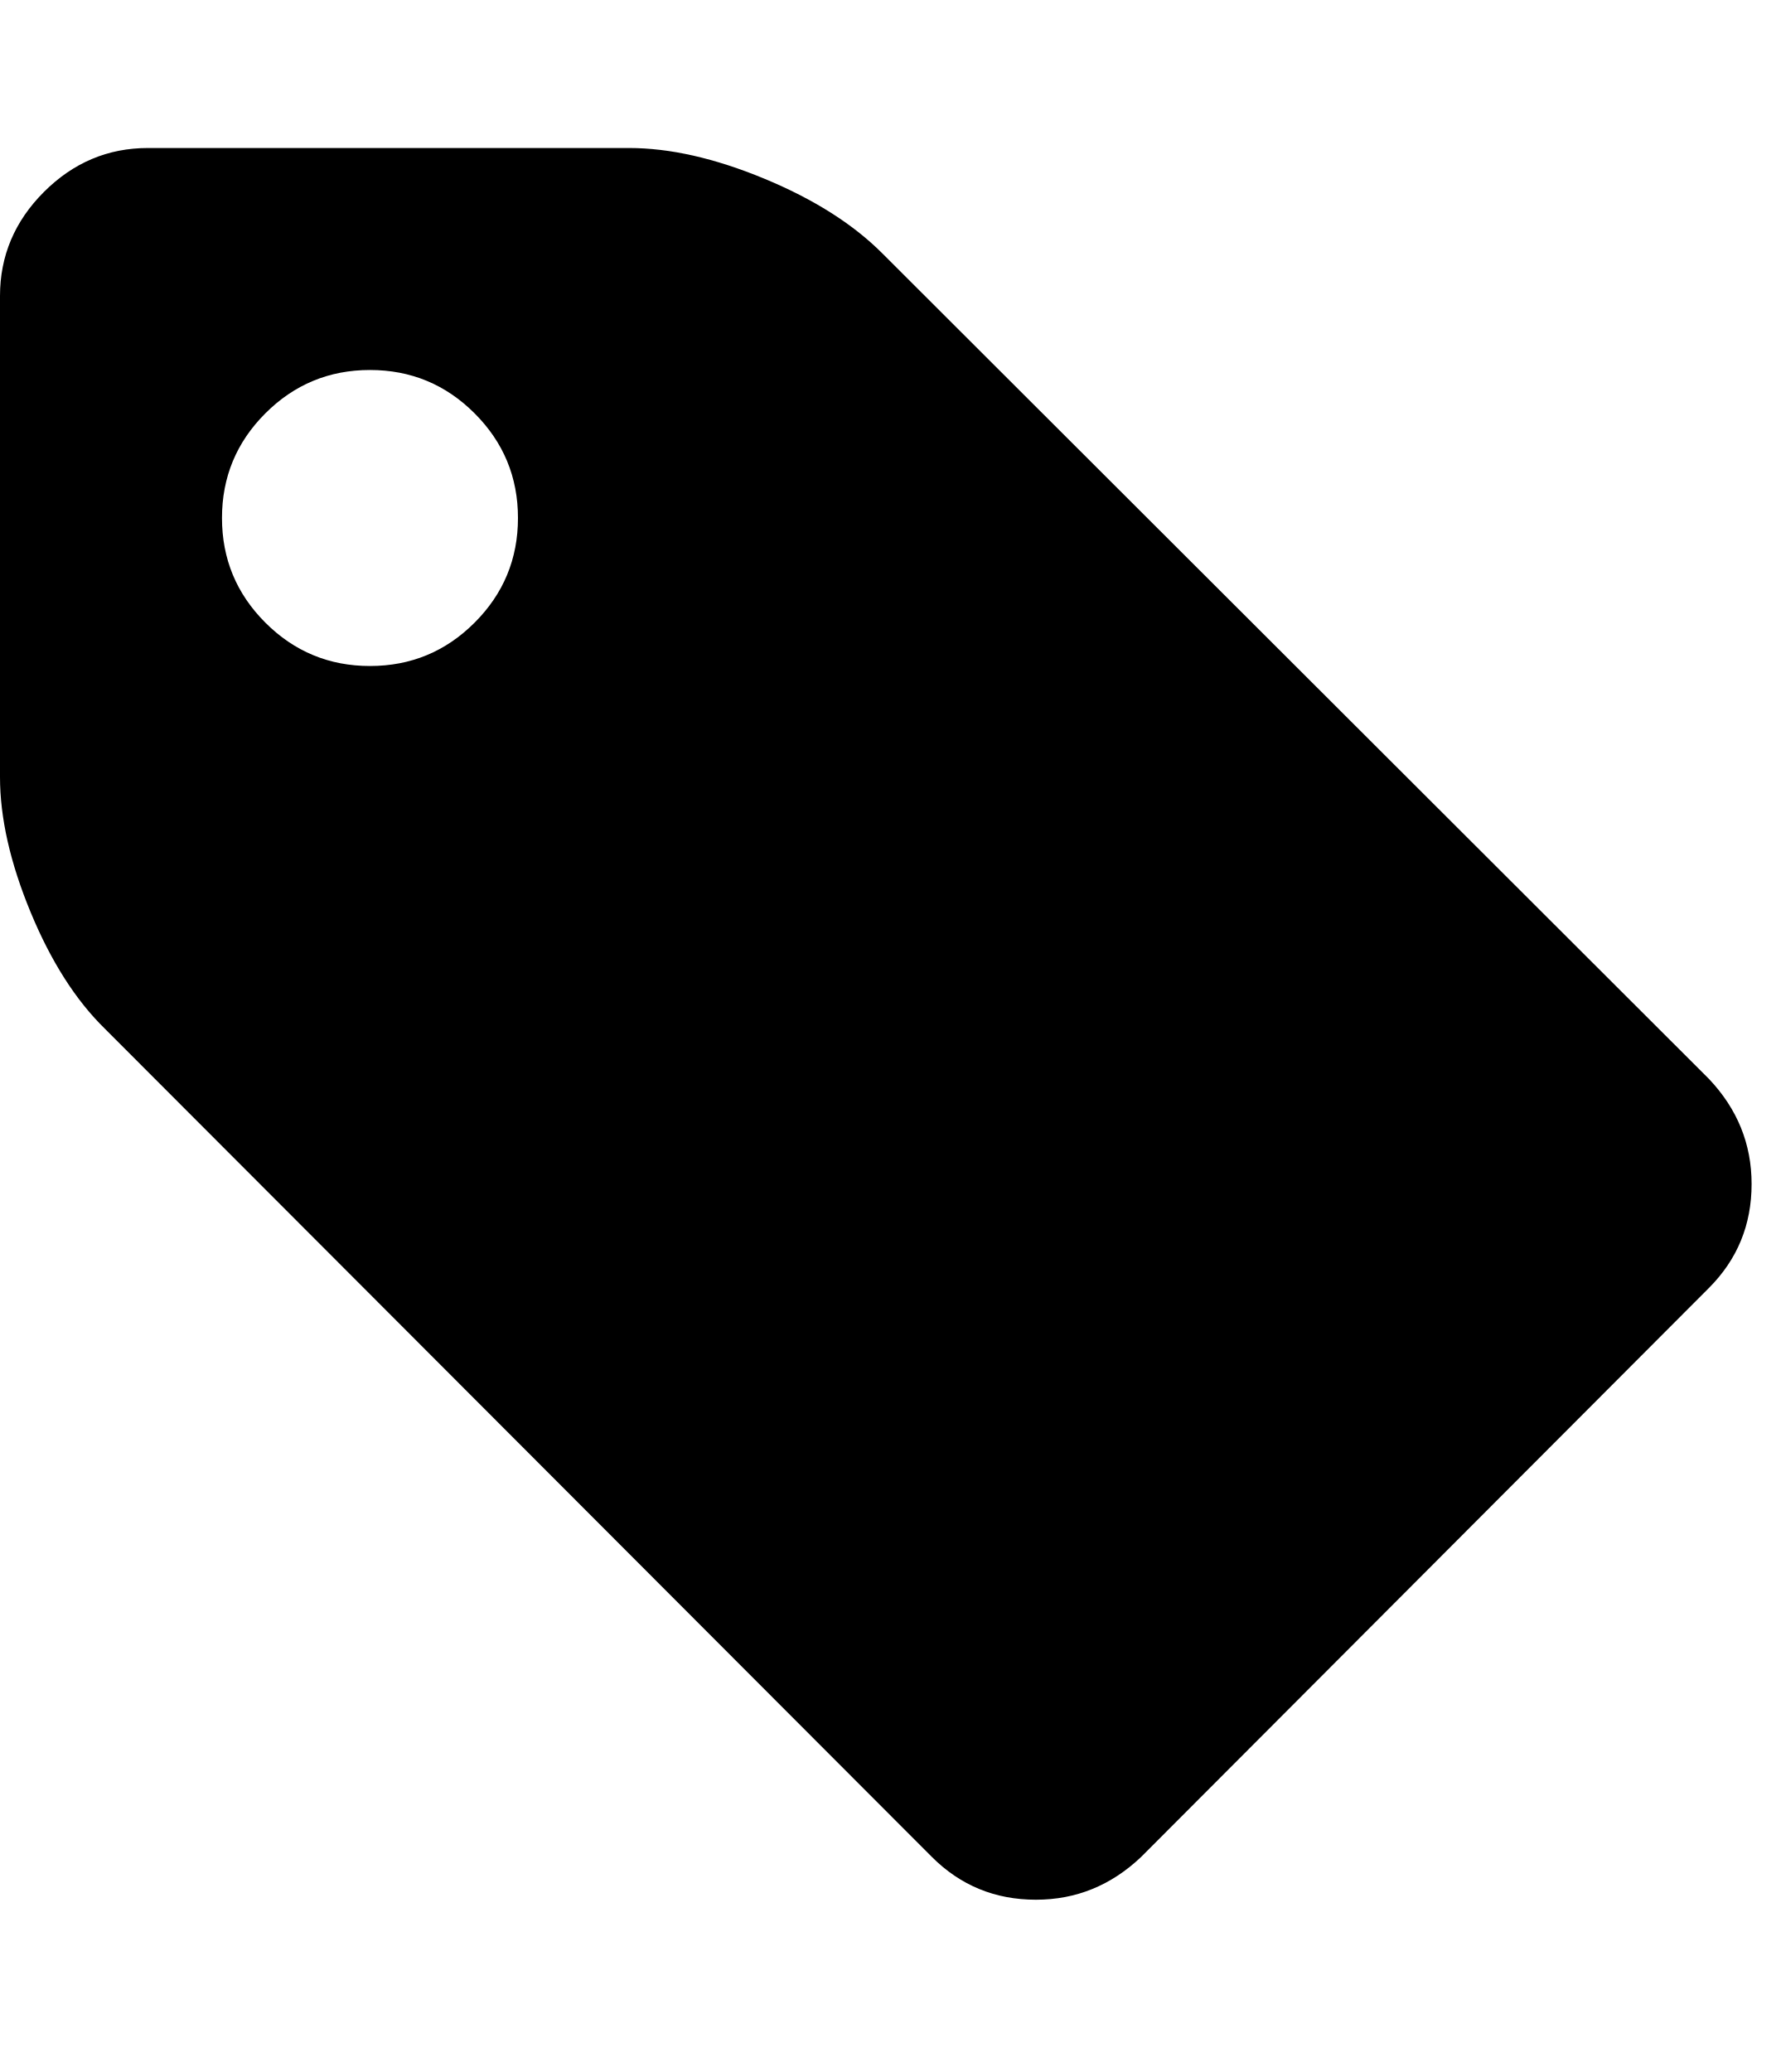
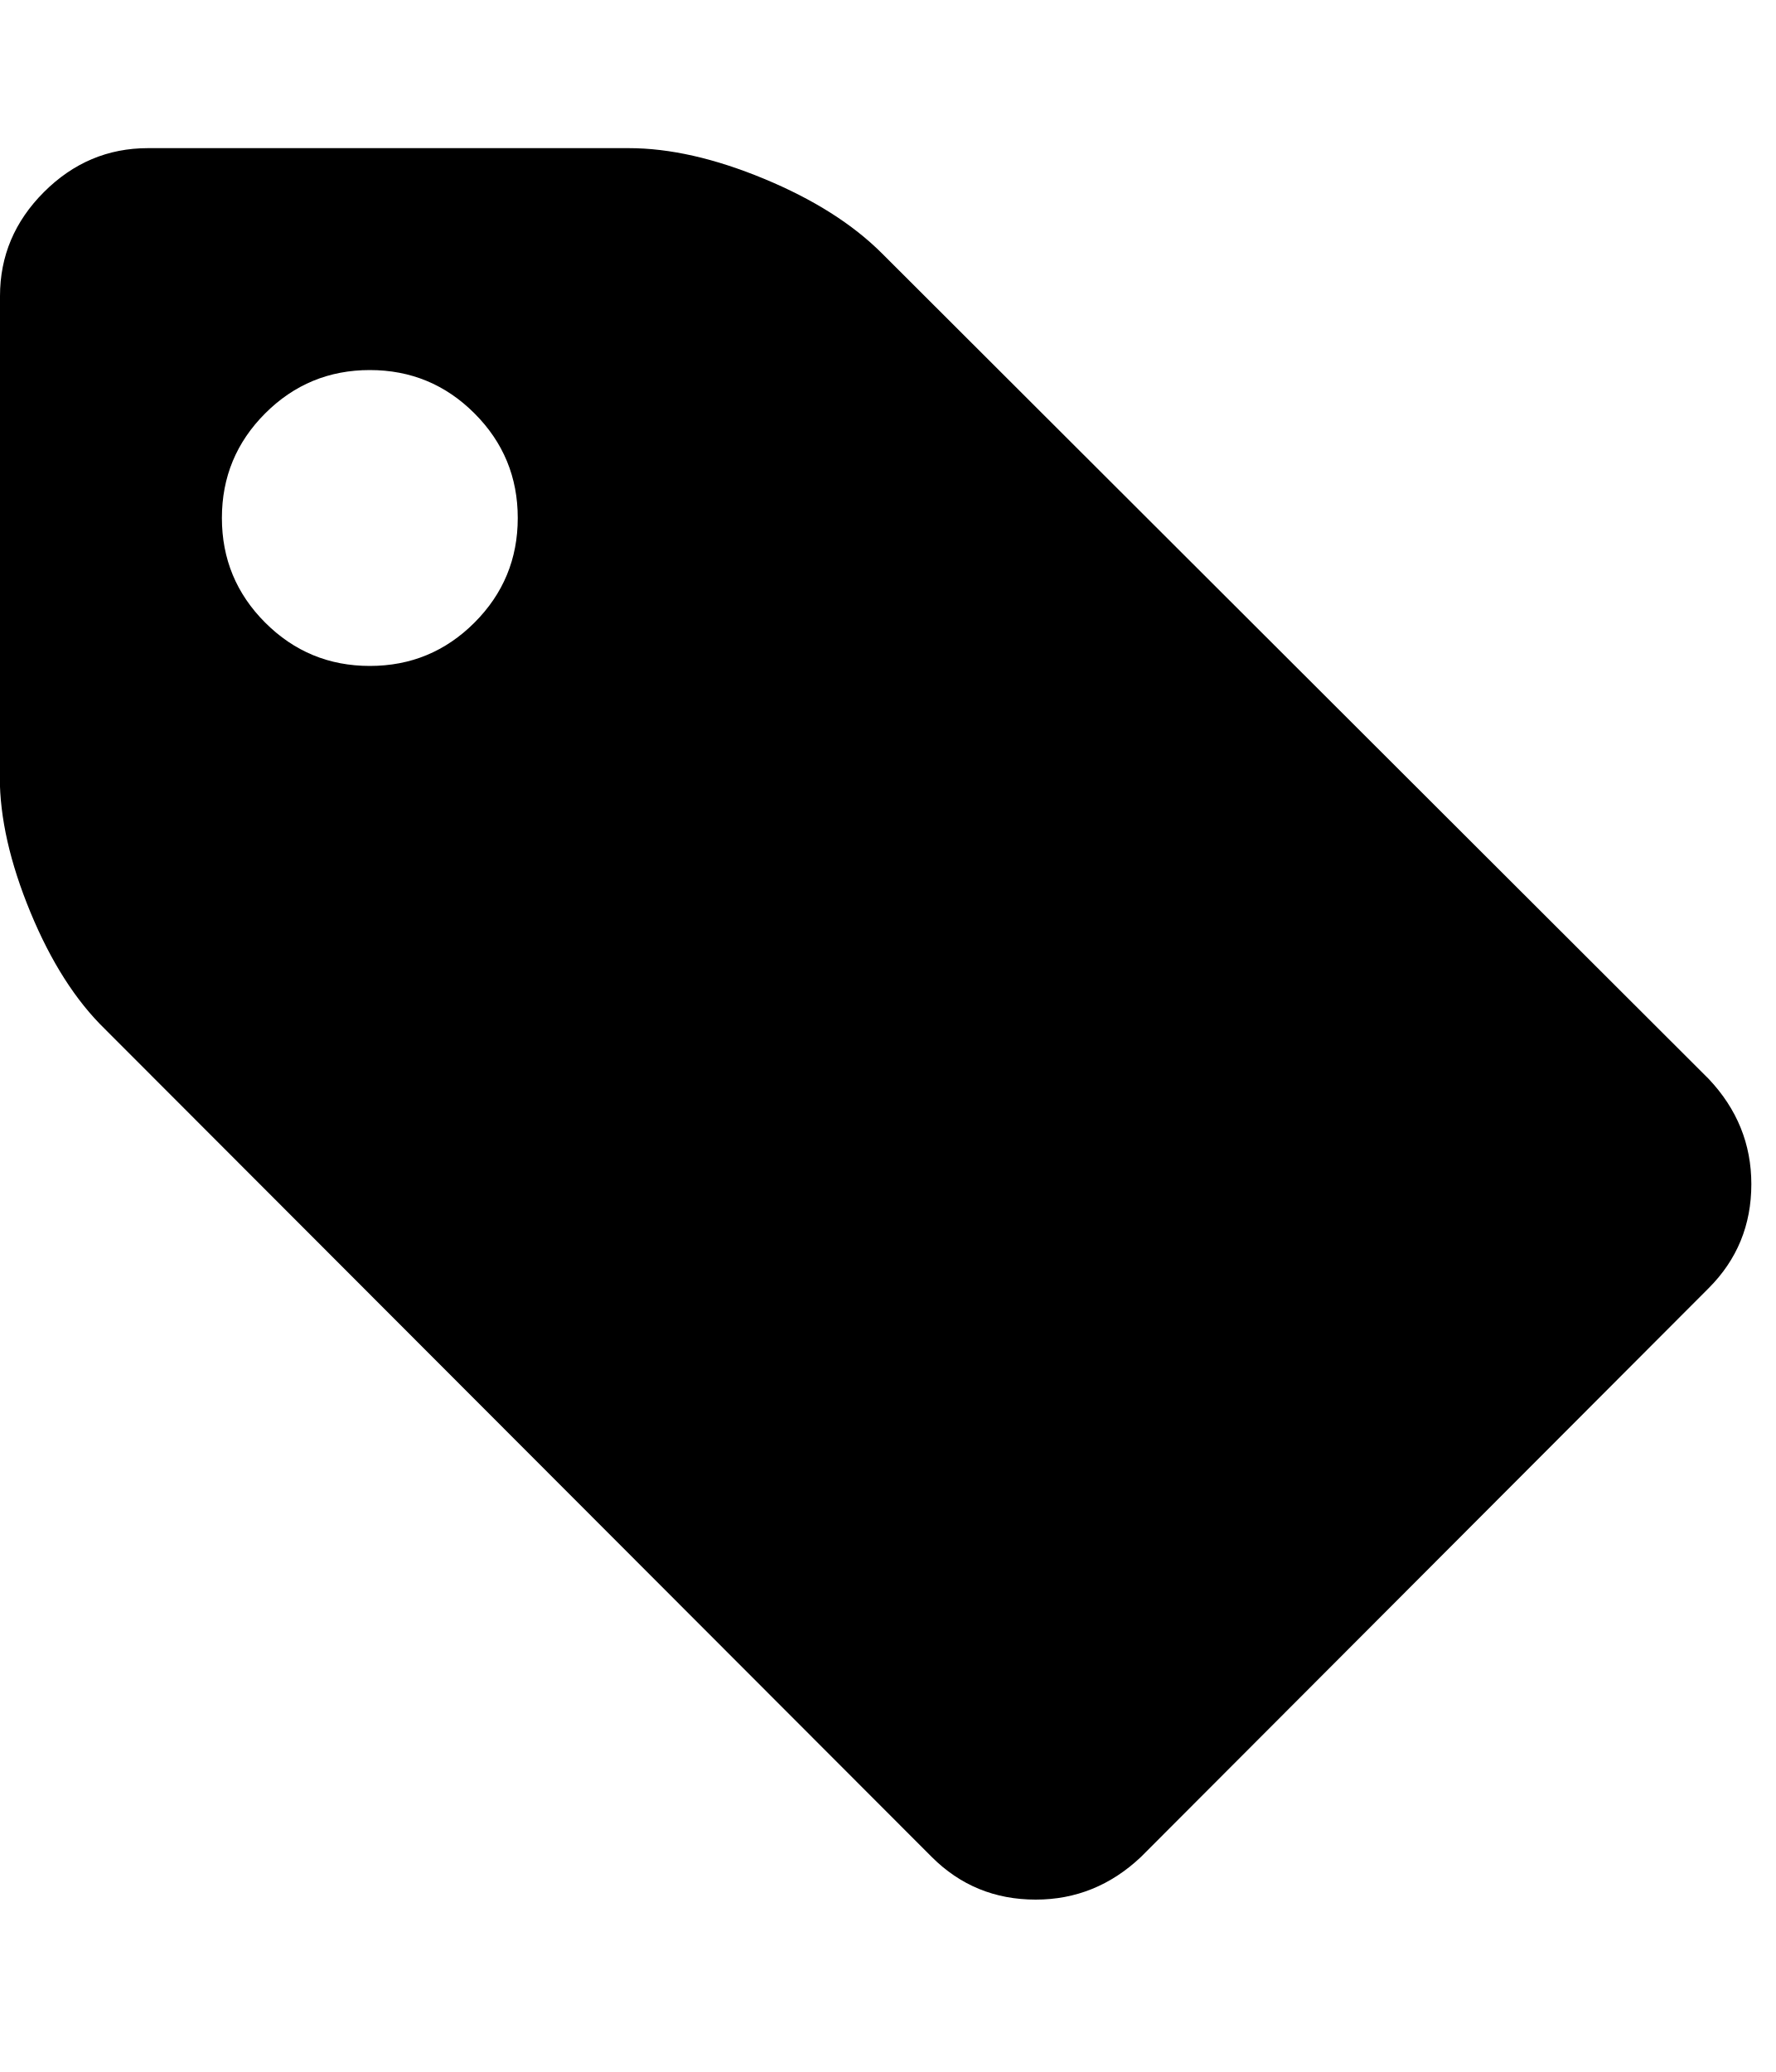
- <svg xmlns="http://www.w3.org/2000/svg" height="1000px" width="857.143px">
-   <g>
-     <path d="M0 375c0 0 0 -232.143 0 -232.143c0 -19.345 7.068 -36.086 21.205 -50.223c14.137 -14.137 30.878 -21.205 50.224 -21.205c0 0 232.142 0 232.142 0c19.718 0 41.481 4.929 65.291 14.788c23.809 9.858 42.782 21.856 56.919 35.993c0 0 398.996 398.437 398.996 398.437c13.765 14.509 20.647 31.436 20.647 50.782c0 19.717 -6.882 36.458 -20.647 50.223c0 0 -273.996 274.553 -273.996 274.553c-14.509 13.765 -31.436 20.648 -50.781 20.648c-19.717 0 -36.458 -6.883 -50.223 -20.648c0 0 -398.996 -399.553 -398.996 -399.553c-14.137 -13.765 -26.134 -32.552 -35.993 -56.362c-9.859 -23.809 -14.788 -45.573 -14.788 -65.29c0 0 0 0 0 0m107.143 -125c0 19.717 6.975 36.551 20.926 50.502c13.951 13.951 30.785 20.927 50.502 20.927c19.718 0 36.552 -6.976 50.503 -20.927c13.951 -13.951 20.926 -30.785 20.926 -50.502c0 -19.717 -6.975 -36.551 -20.926 -50.502c-13.951 -13.951 -30.785 -20.927 -50.503 -20.927c-19.717 0 -36.551 6.976 -50.502 20.927c-13.951 13.951 -20.926 30.785 -20.926 50.502c0 0 0 0 0 0" />
-   </g>
+ <svg xmlns="http://www.w3.org/2000/svg" height="1000" width="857.1">
+   <path d="M0 375v-232.1q0-29 21.2-50.2t50.2-21.2h232.1q29.6 0 65.3 14.8t56.9 36l399 398.4q20.6 21.8 20.6 50.8 0 29.6-20.6 50.2l-274 274.5q-21.8 20.6-50.8 20.6-29.6 0-50.2-20.6l-399-399.5q-21.2-20.6-36-56.4t-14.8-65.3zm107.1-125q0 29.6 20.9 50.5t50.5 20.9 50.5-20.9 20.9-50.5-20.9-50.5-50.5-20.9-50.5 20.9-20.9 50.5z" />
</svg>
